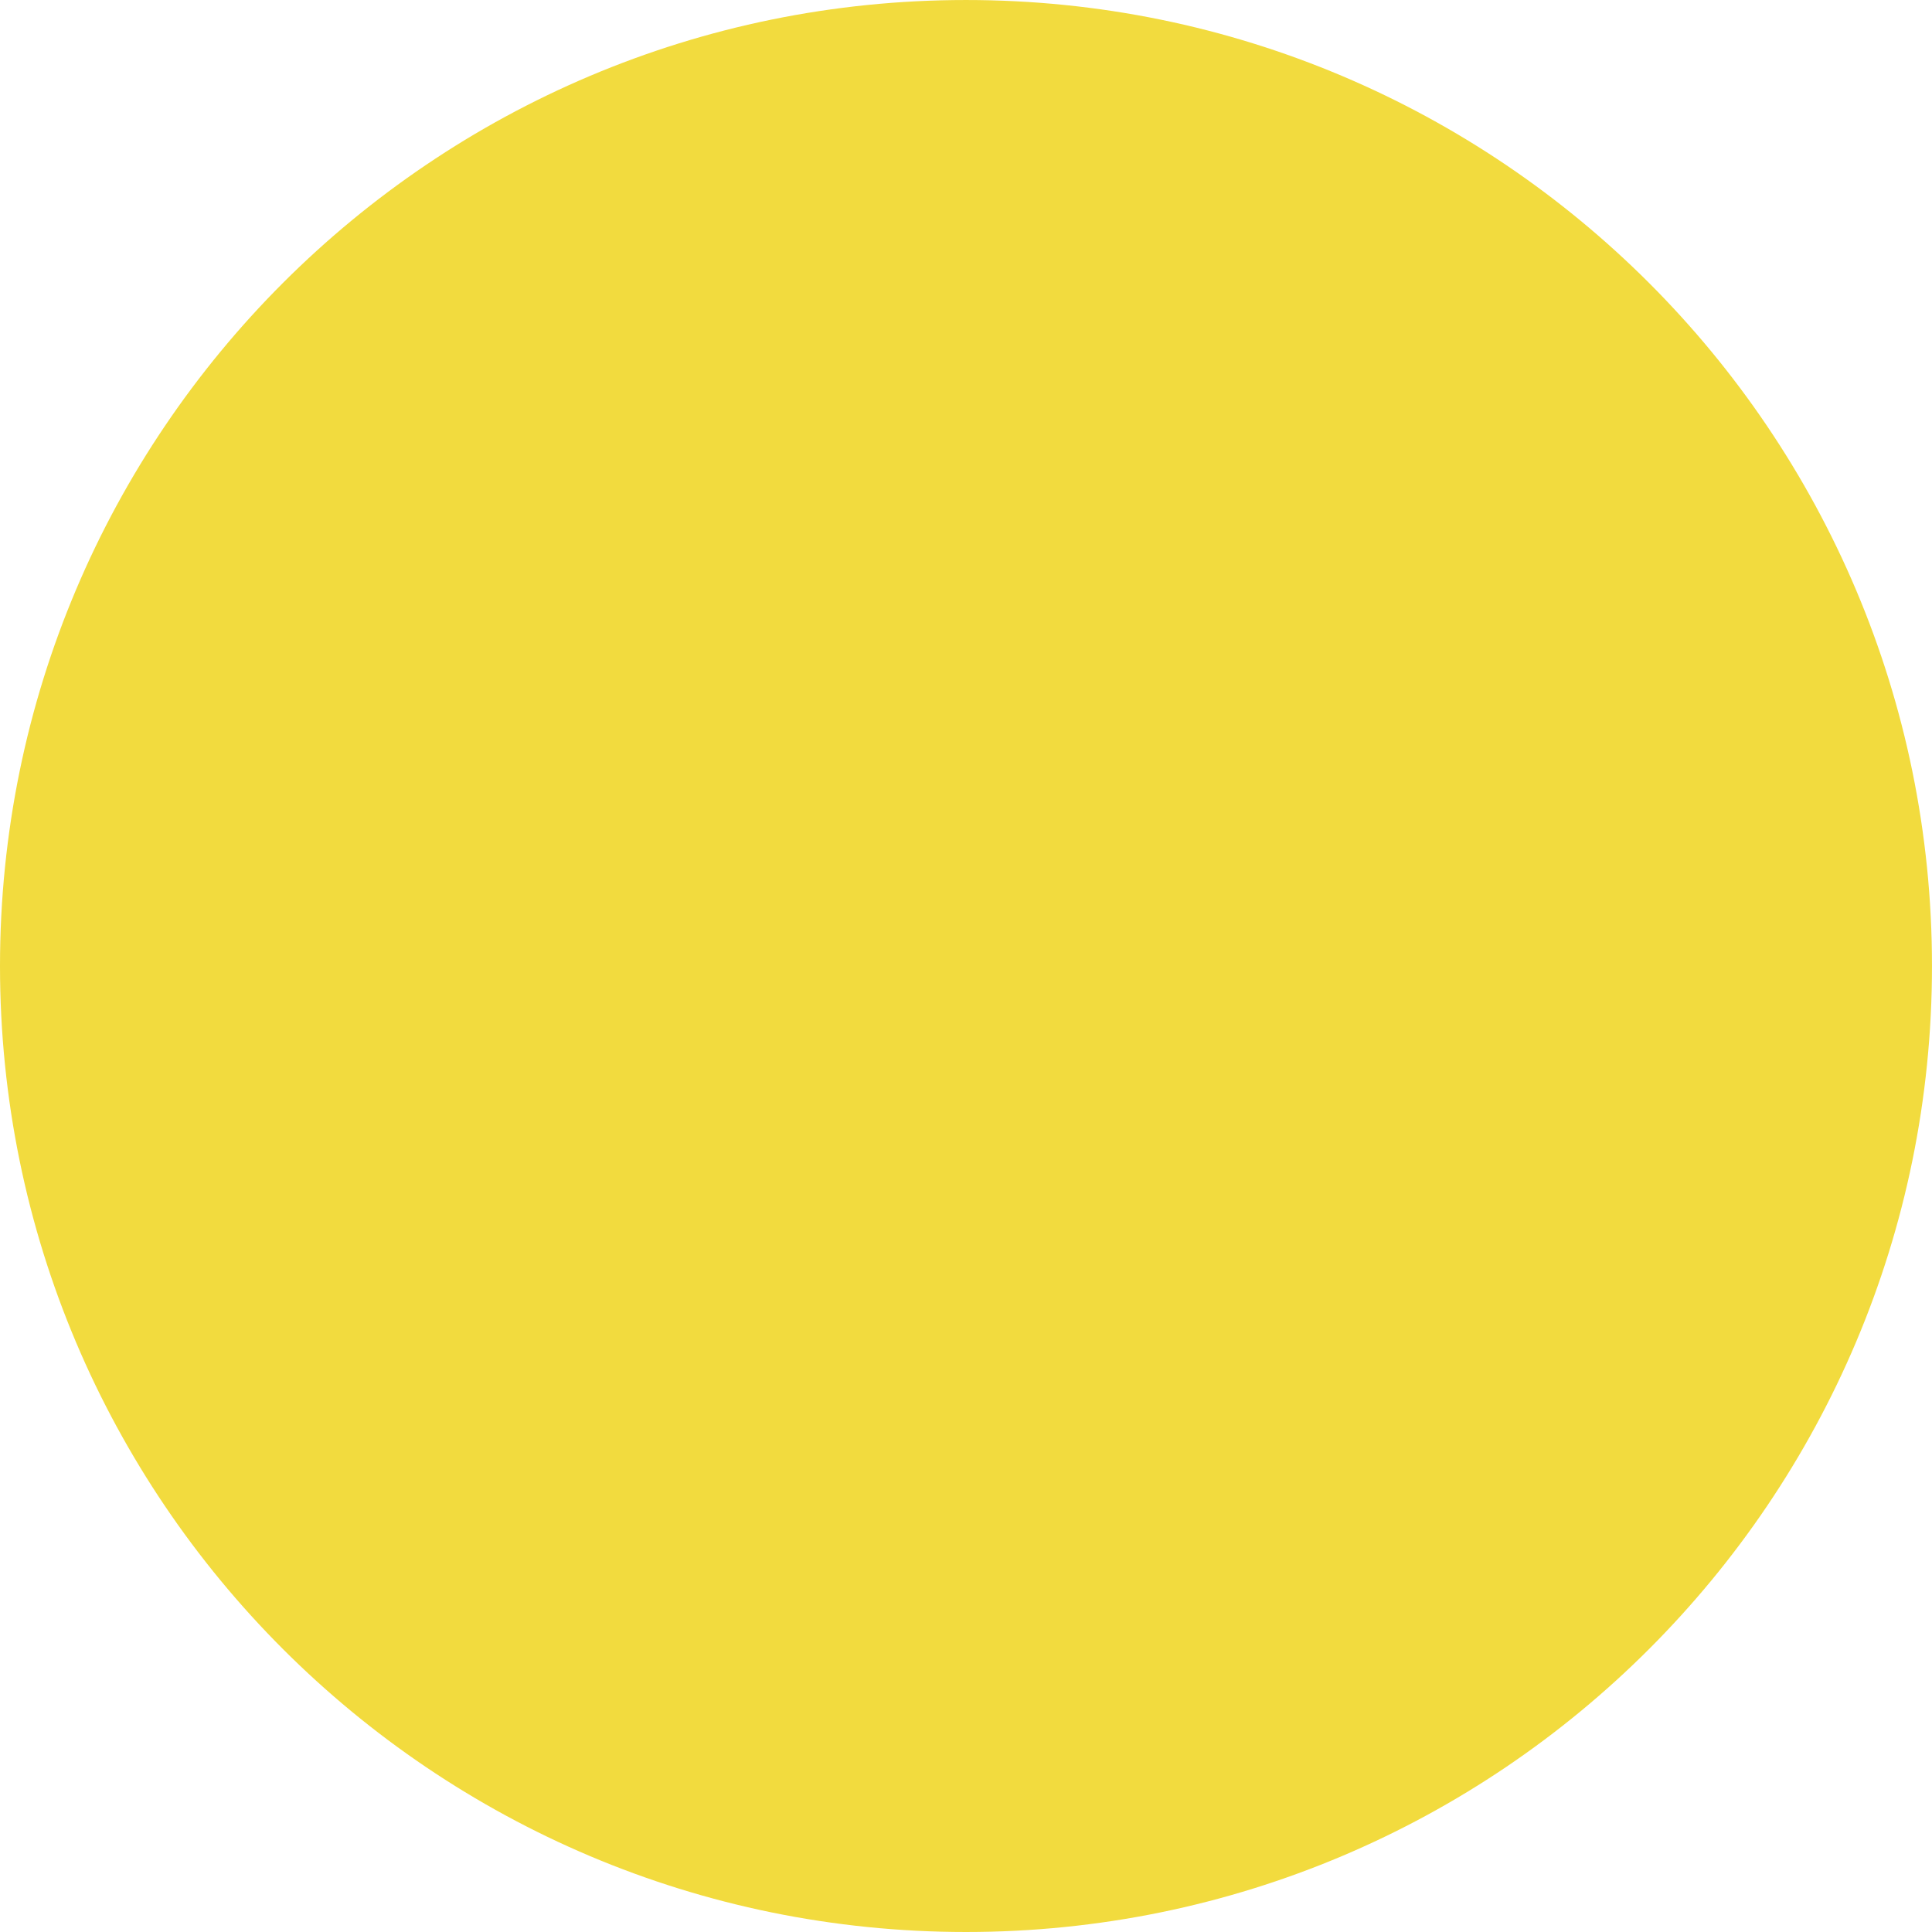
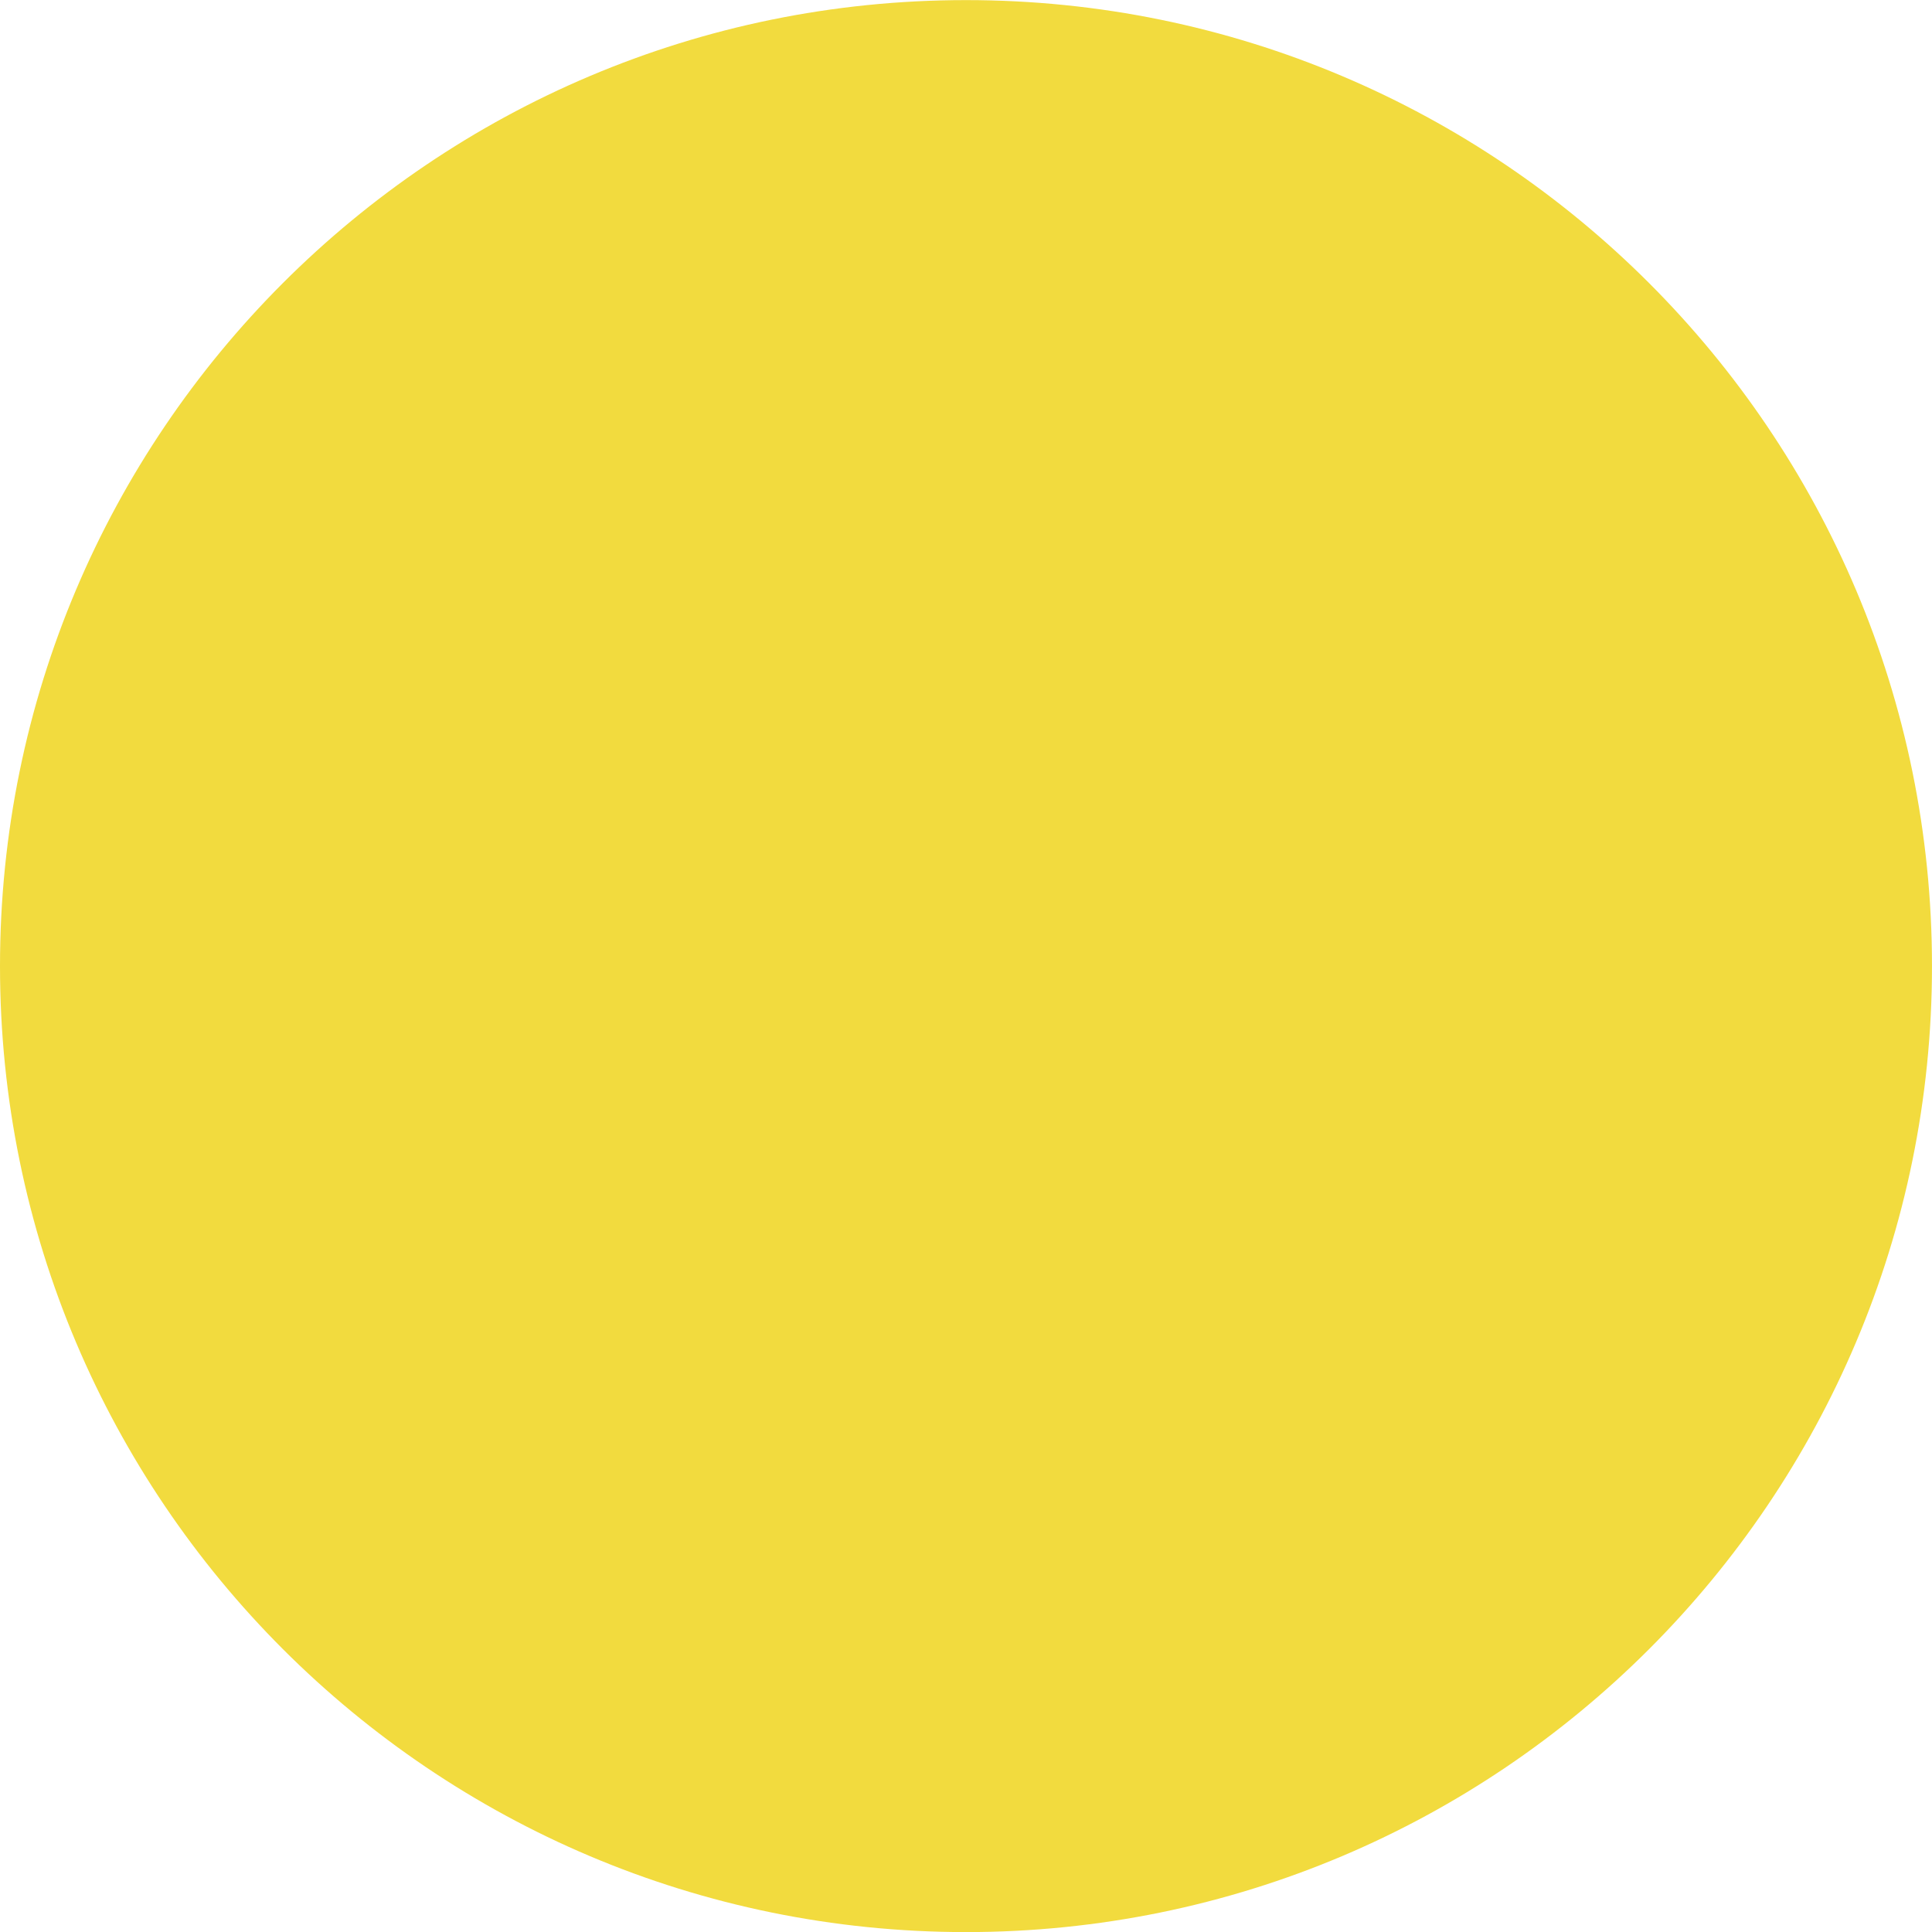
- <svg xmlns="http://www.w3.org/2000/svg" width="512" height="512" viewBox="0 0 135.467 135.467" version="1.1" id="svg80">
-   <defs id="defs74" />
-   <g id="layer1" transform="translate(0,-161.5333)">
-     <circle style="fill:#f2db3e;fill-opacity:1;stroke:none;stroke-width:0.55;stroke-linecap:round;stroke-miterlimit:4;stroke-dasharray:none;stroke-opacity:1" id="path4482" cx="67.733" cy="229.267" r="67.733" />
+ <svg xmlns="http://www.w3.org/2000/svg" height="512" width="512" version="1.1" viewBox="0 0 135.467 135.467">
+   <g transform="translate(0 -161.53)">
+     <circle cx="67.733" cy="229.27" r="67.733" fill="#f2db3e" />
  </g>
</svg>
